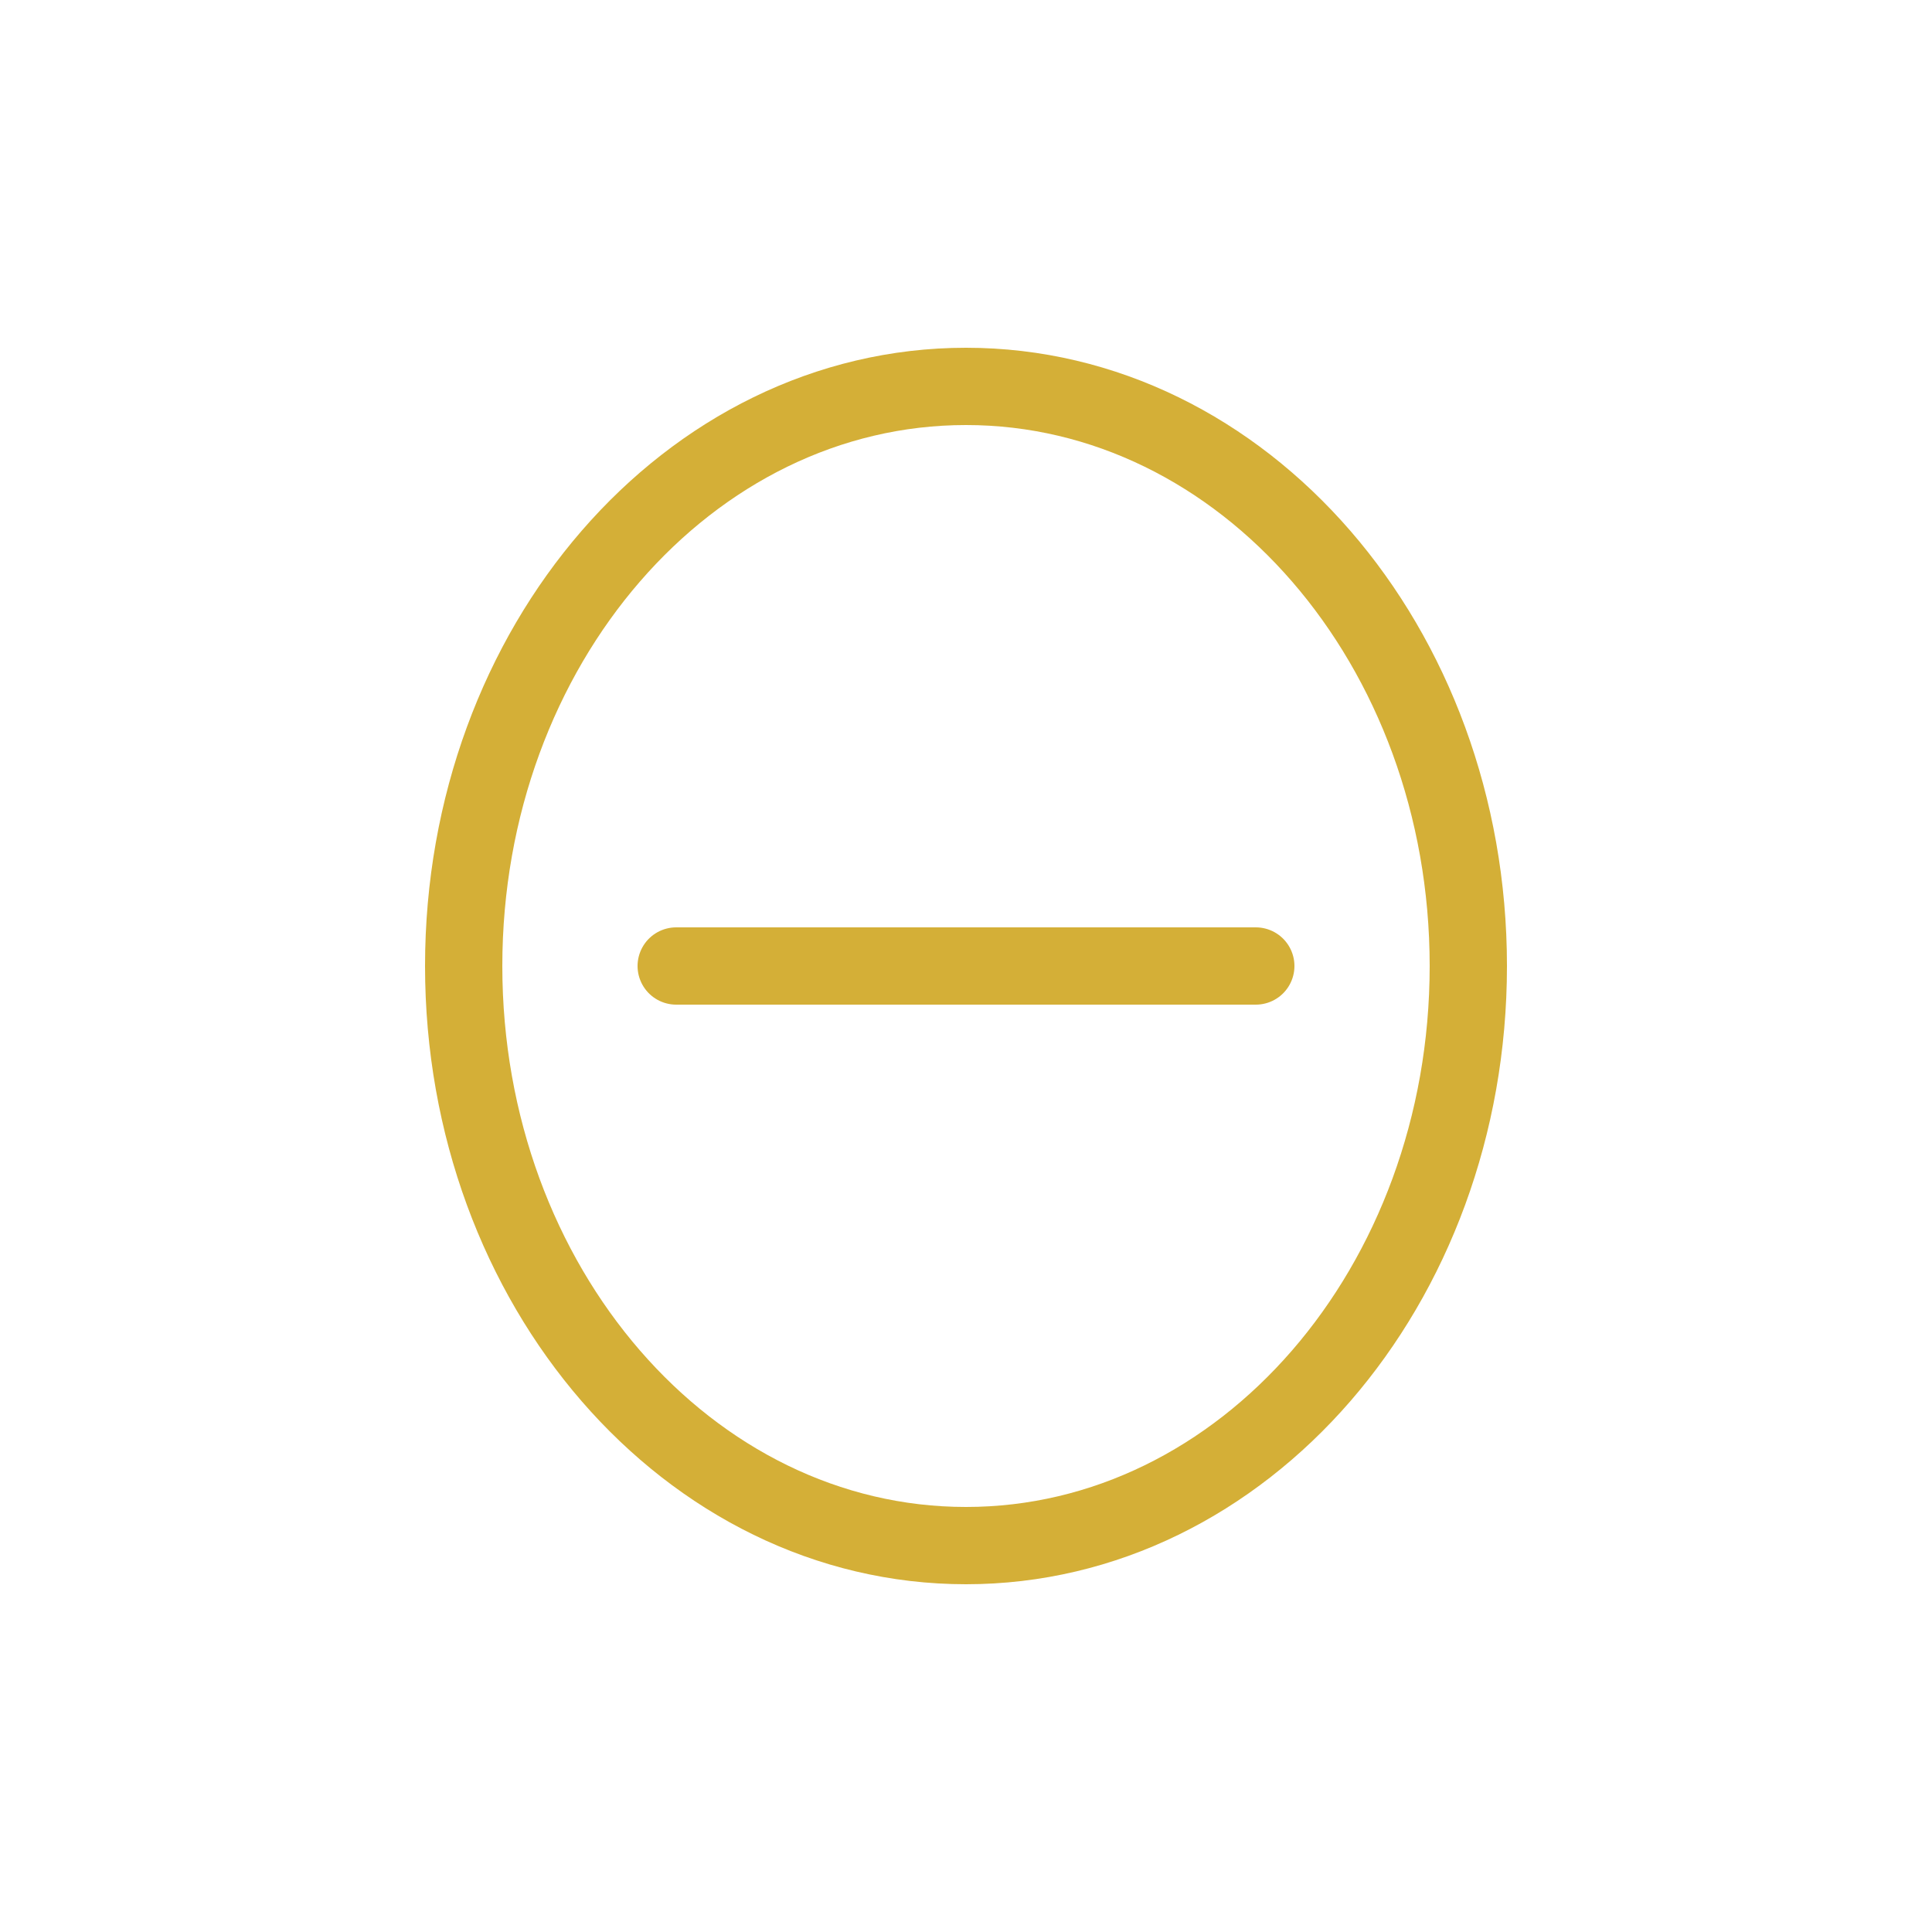
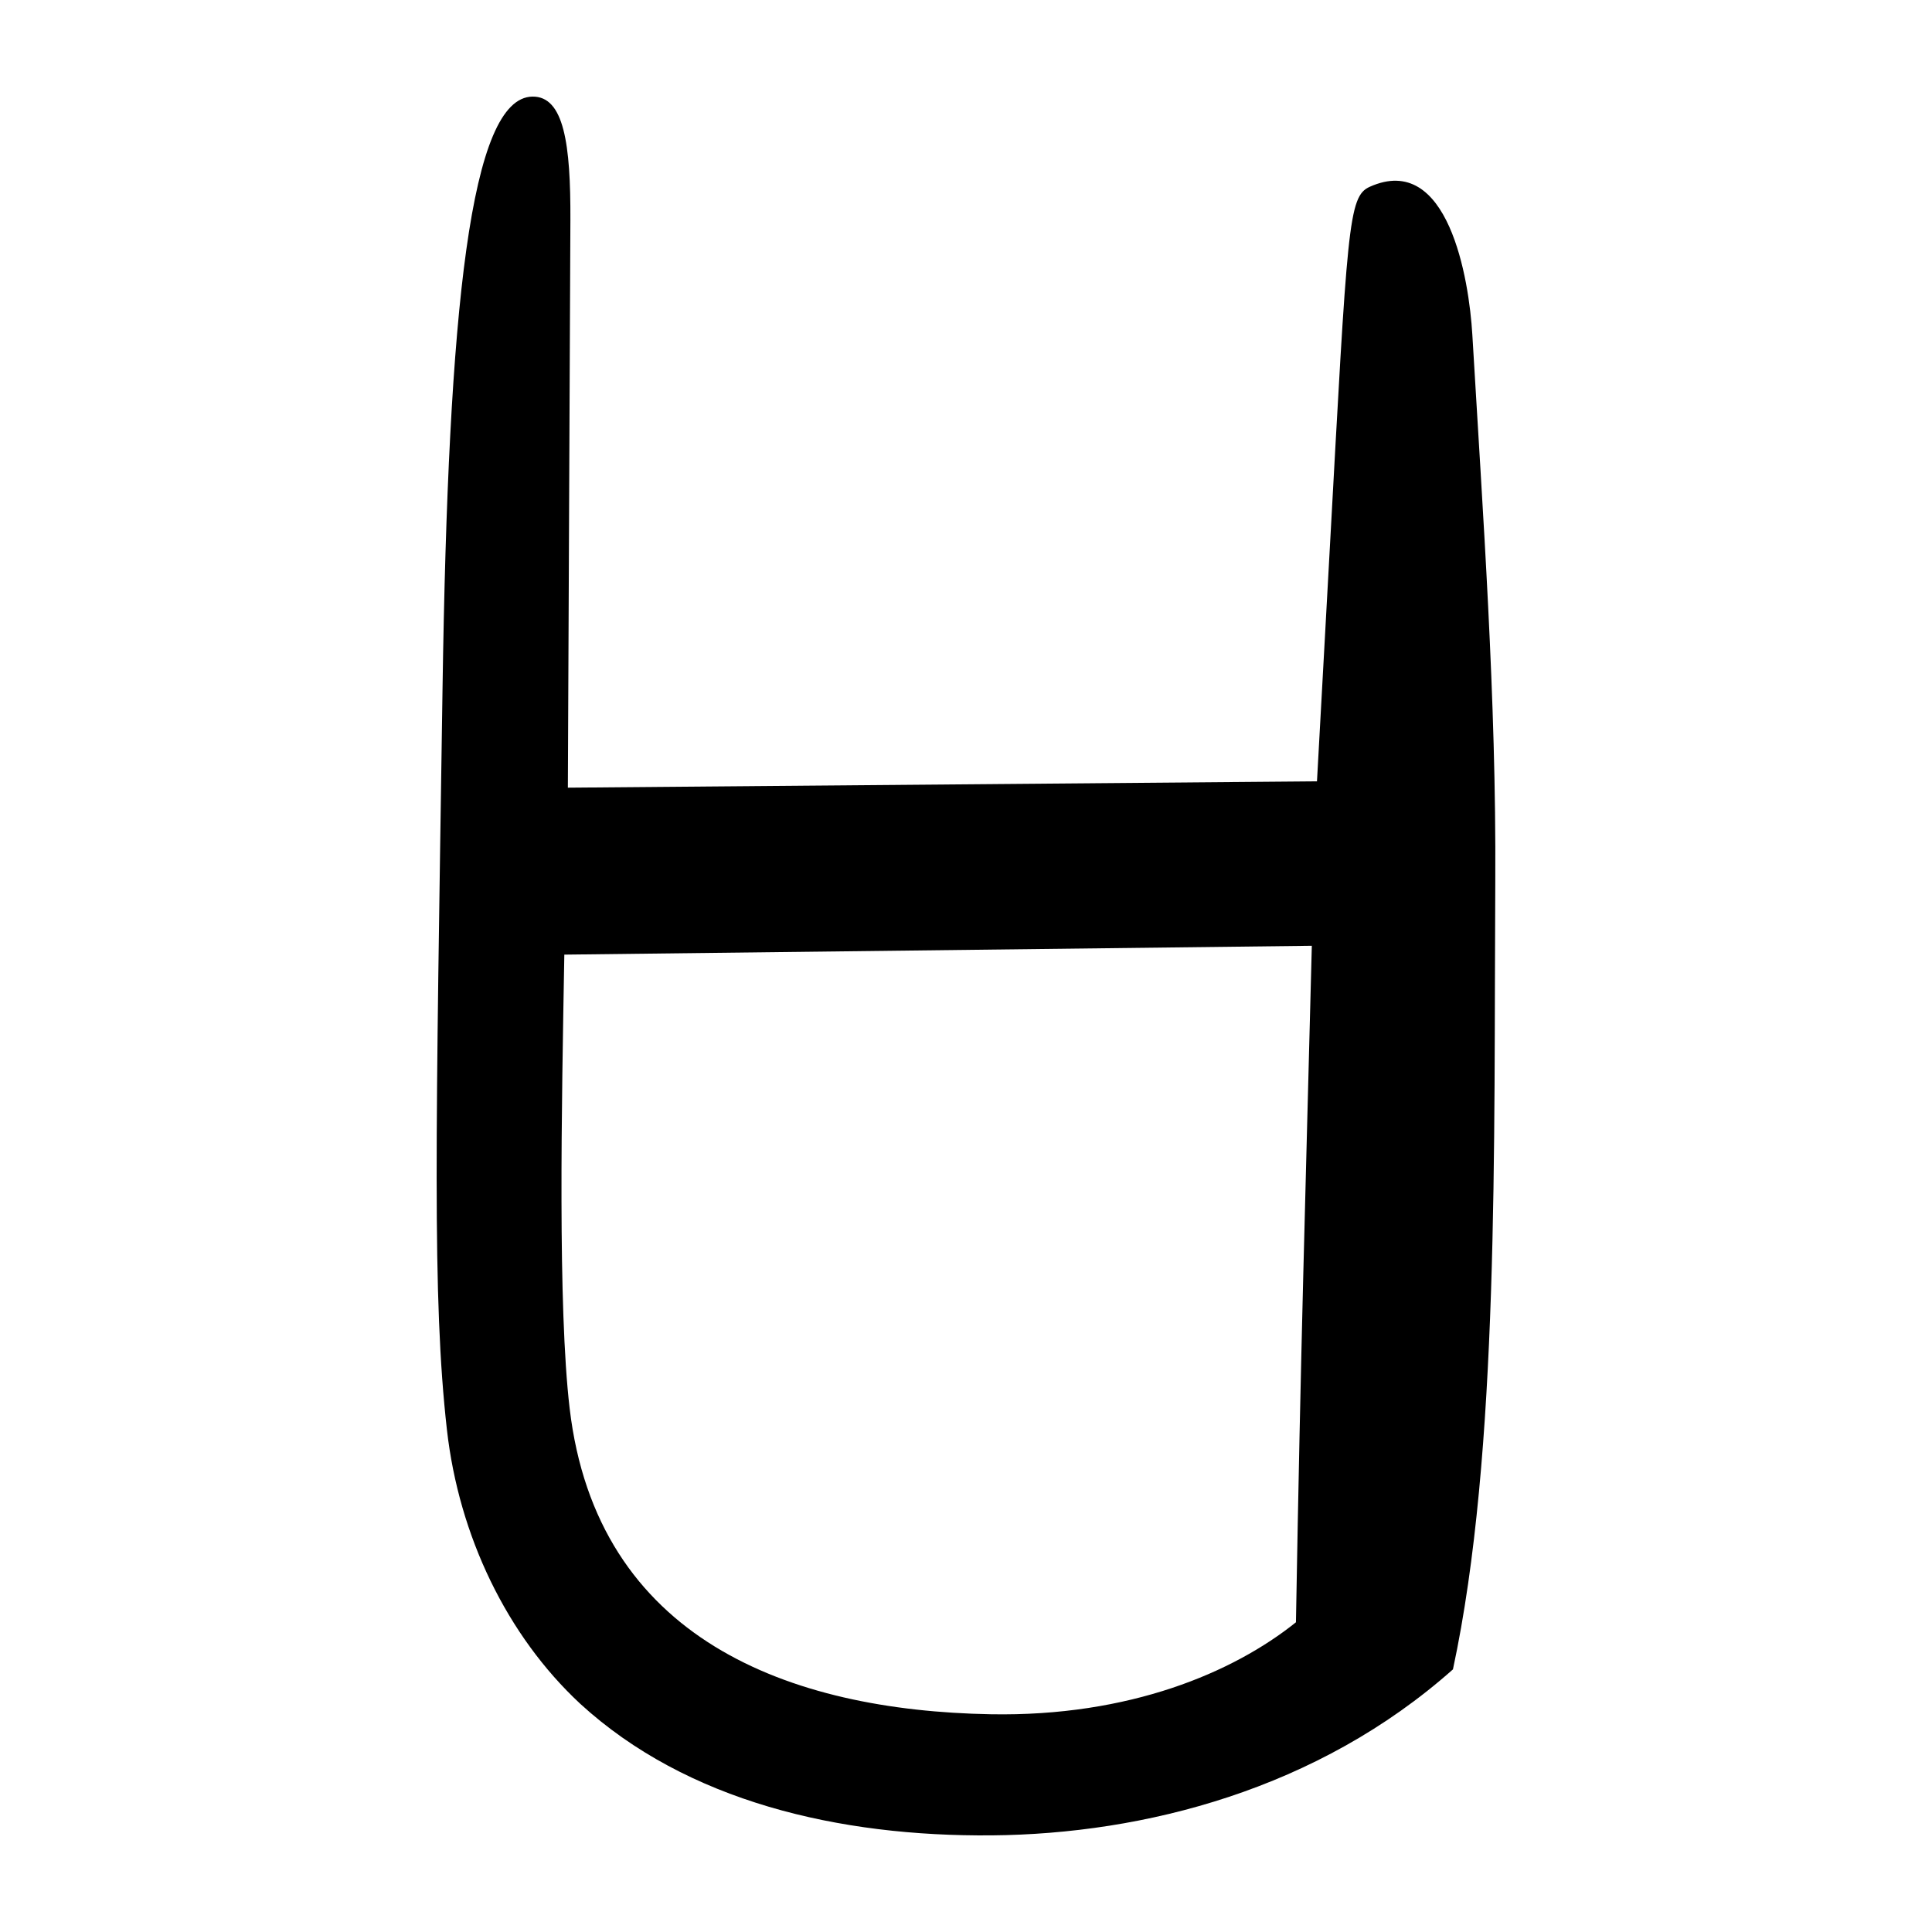
- <svg xmlns="http://www.w3.org/2000/svg" viewBox="0 0 100 100">
-   <g fill="none" stroke="#d4af37" stroke-width="4" stroke-linecap="round" stroke-linejoin="round">
-     <ellipse cx="50" cy="50" rx="26" ry="30" />
-     <path d="M35 50 L65 50" />
-   </g>
+ <svg xmlns="http://www.w3.org/2000/svg" viewBox="0 0 300 300" height="300" width="300" id="svg103" version="1.1">
+   <defs id="defs107" />
+   <path id="path113" d="M 90.076,264.54 C 78.747,254.001 71.254,238.518 69.394,221.976 67.092,201.501 67.68,176.69 68.716,106.928 69.598,47.584 73.034,15.154 82.67,15.001 c 4.914,-0.078 5.952,7.411 5.9,19.175 l -0.392,88.134 116.322,-0.985 1.961,-35.639 c 2.794,-50.767 2.868,-55.17 6.233,-56.681 12.189,-5.475 15.424,14.352 15.928,22.945 1.643,27.974 3.73,56.525 3.566,84.825 -0.238,40.873 0.646,88.817 -6.575,122.444 -20.996,18.655 -47.95,25.567 -71.608,25.776 -23.696,0.209 -47.324,-5.24 -63.93,-20.454 z M 201.234,251.907 c 0.737,-42.6 1.466,-65.893 2.465,-105.046 l -116.071,1.373 c -0.42,23.714 -1.025,54.668 0.825,70.442 4.208,35.88 34.091,46.944 65.379,47.512 21.556,0.391 37.685,-6.49 47.401,-14.281 z" style="fill:#000000;stroke-width:0.702" />
</svg>
